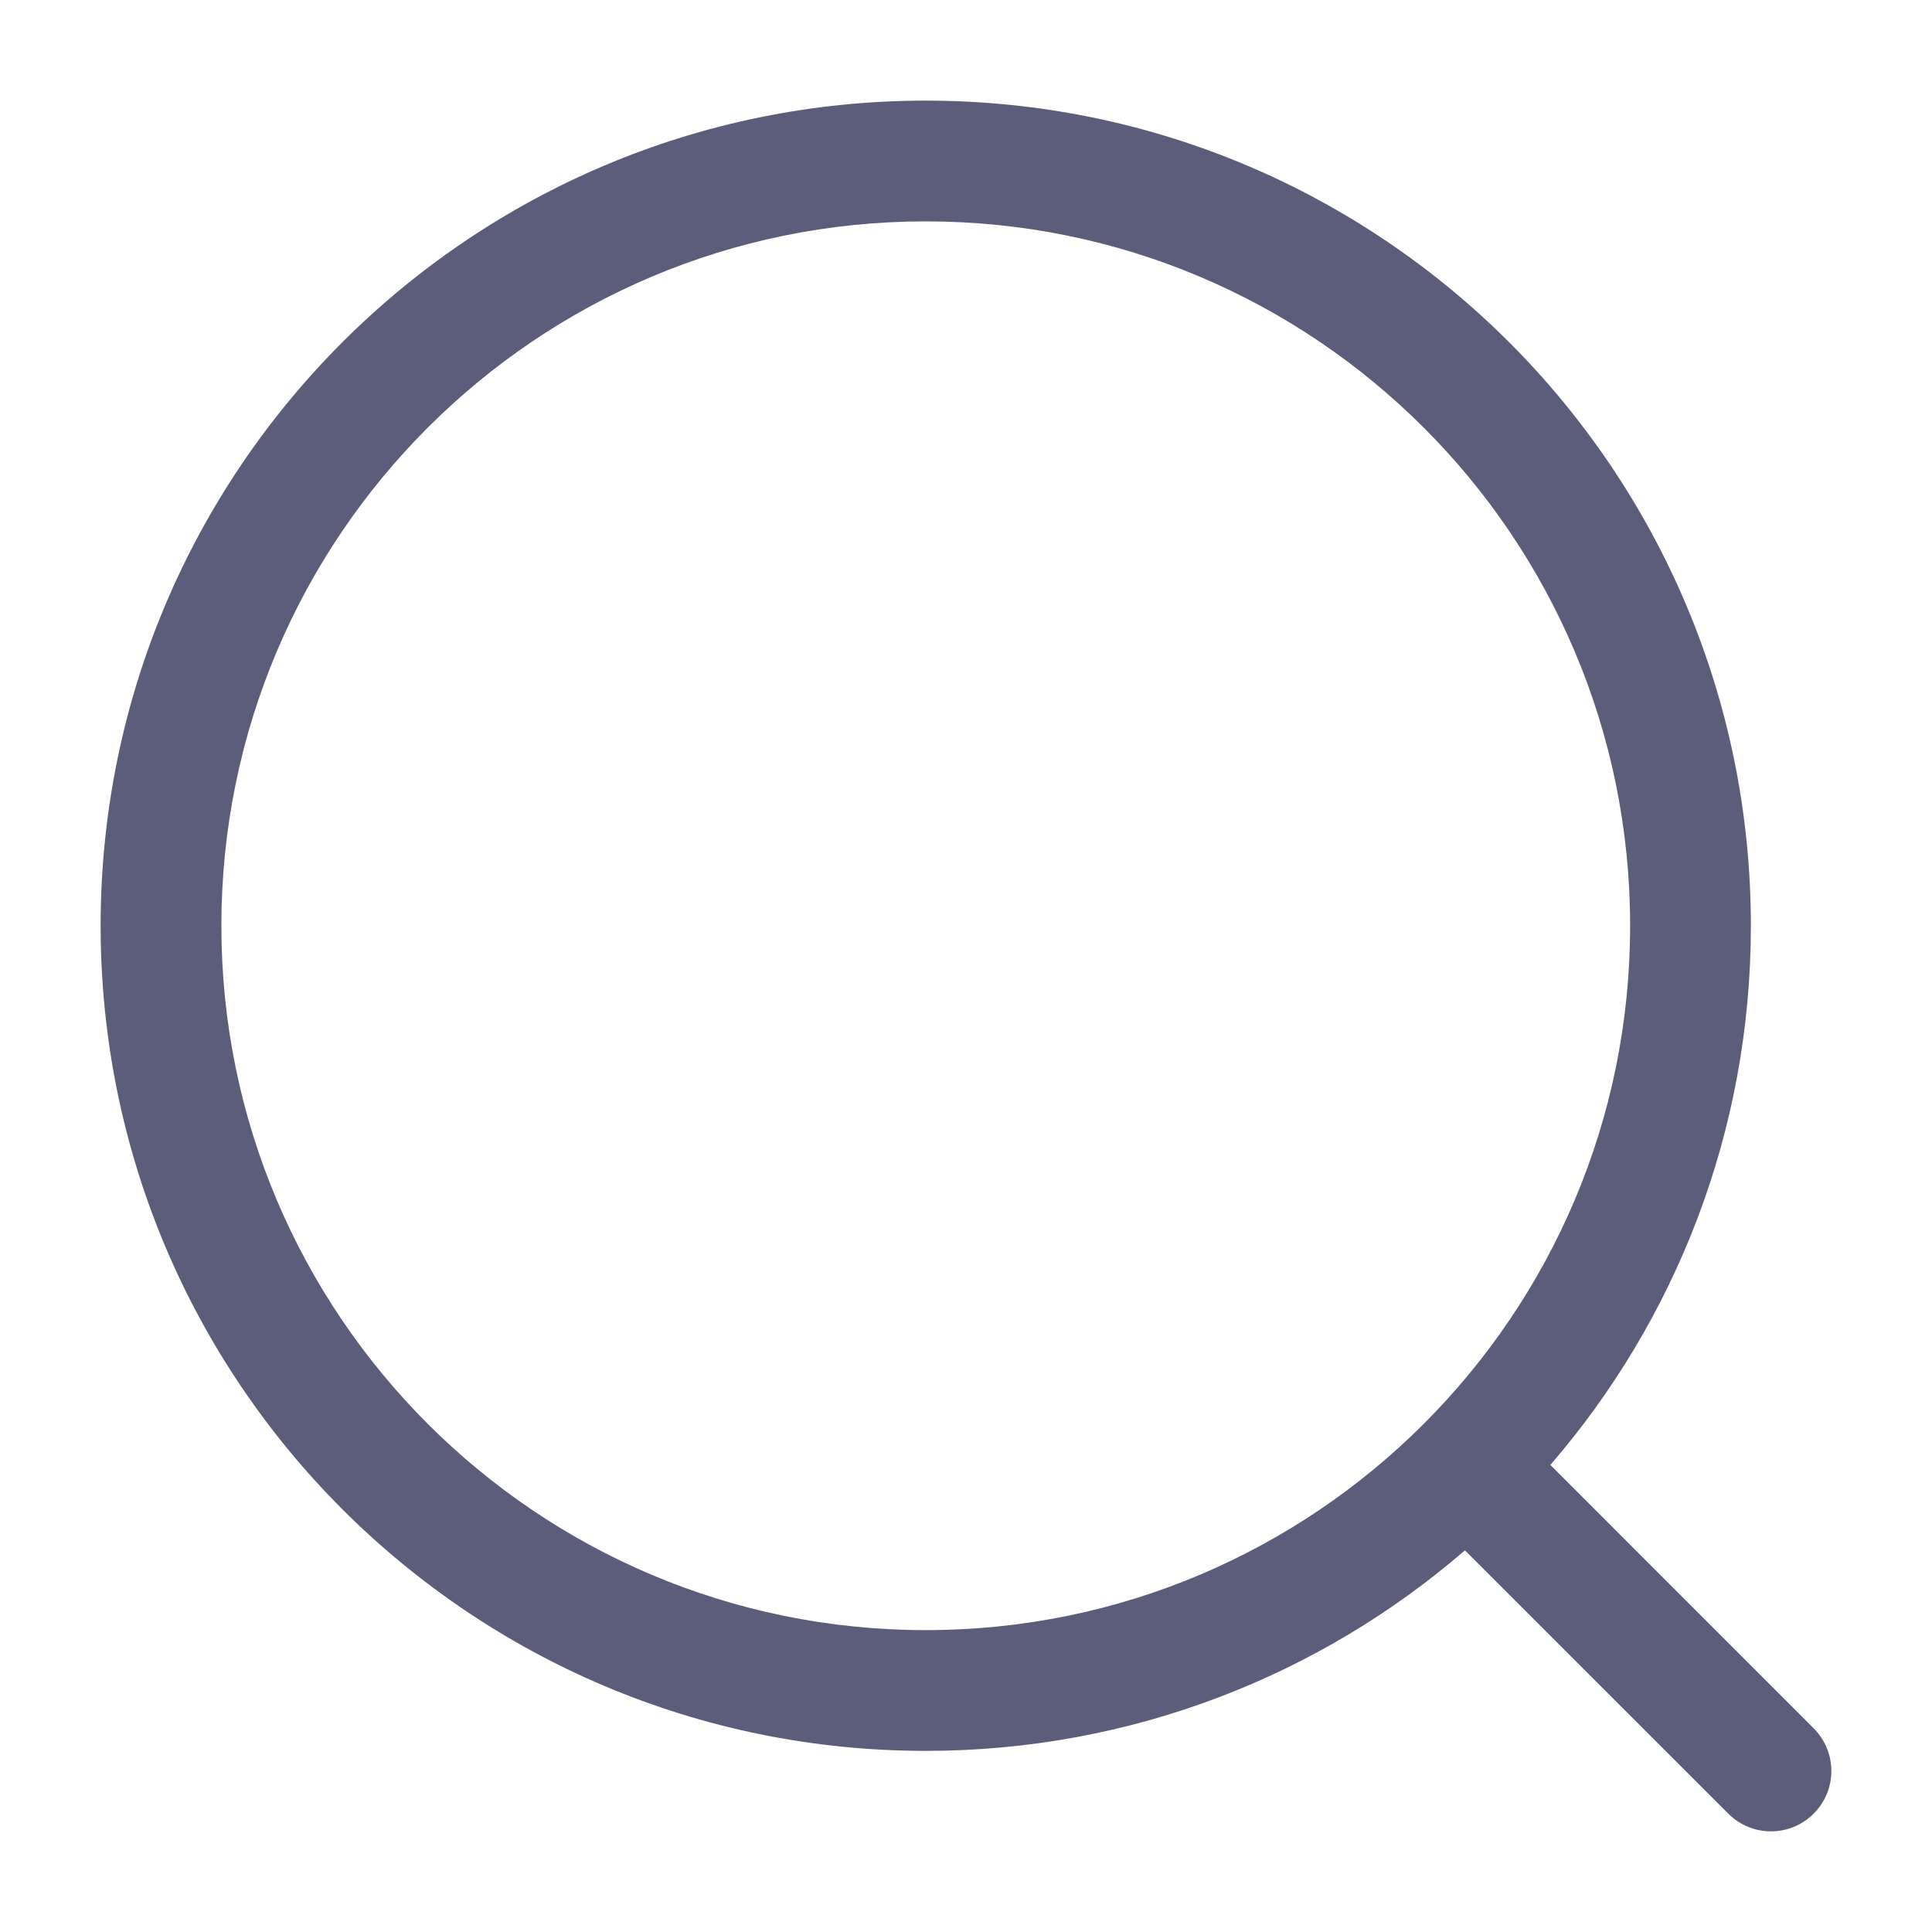
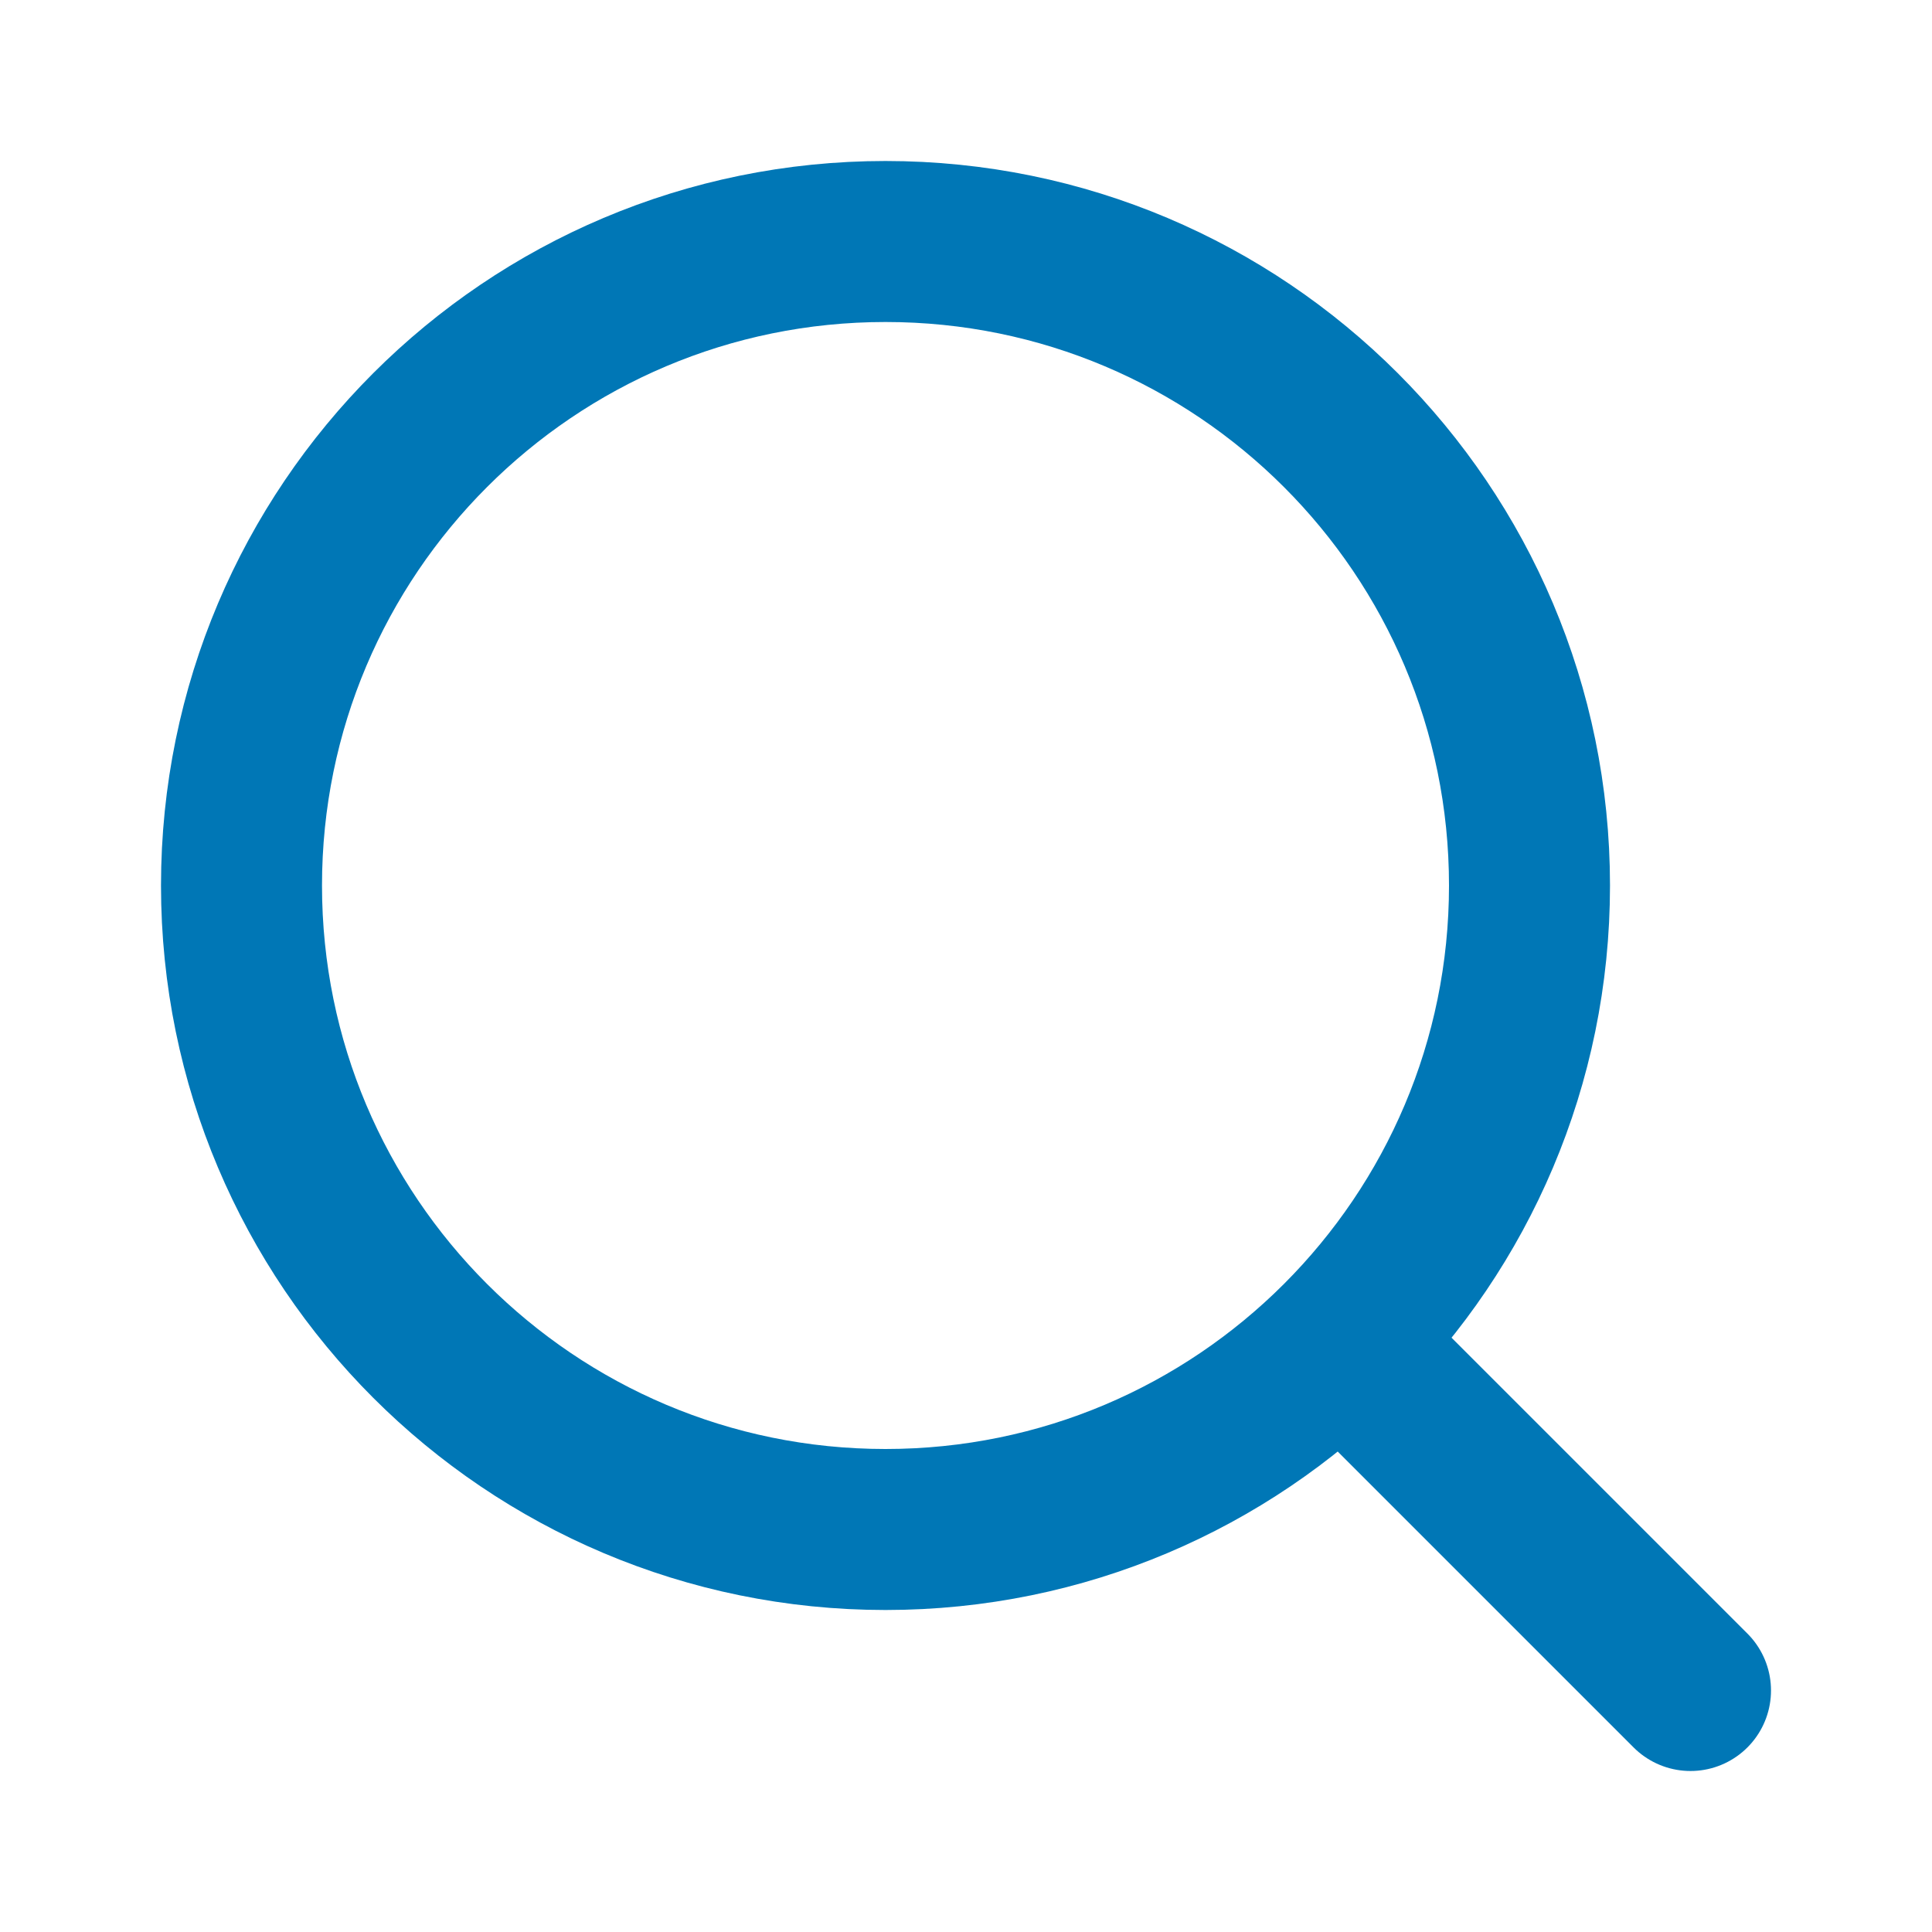
- <svg xmlns="http://www.w3.org/2000/svg" width="24" height="24" viewBox="0 0 24 24" fill="none">
-   <path fill-rule="evenodd" clip-rule="evenodd" d="M11.5 2.75C6.668 2.75 2.75 6.668 2.75 11.5C2.75 16.332 6.668 20.25 11.5 20.25C16.332 20.25 20.25 16.332 20.25 11.5C20.25 6.668 16.332 2.75 11.5 2.75ZM1.25 11.5C1.25 5.839 5.839 1.25 11.5 1.25C17.161 1.25 21.75 5.839 21.75 11.5C21.75 14.06 20.811 16.402 19.259 18.198L22.53 21.47C22.823 21.763 22.823 22.237 22.53 22.53C22.237 22.823 21.763 22.823 21.47 22.53L18.198 19.259C16.402 20.811 14.06 21.75 11.5 21.75C5.839 21.75 1.25 17.161 1.25 11.5Z" fill="#5C5C7B" />
+ <svg xmlns="http://www.w3.org/2000/svg" width="24" height="24" viewBox="0 0 24 24" fill="none" stroke="#0077b6" stroke-width="2" stroke-linecap="round" stroke-linejoin="round" class="lucide lucide-search">
+   <circle cx="11" cy="11" r="8" />
+   <path d="m21 21-4.3-4.3" />
</svg>
